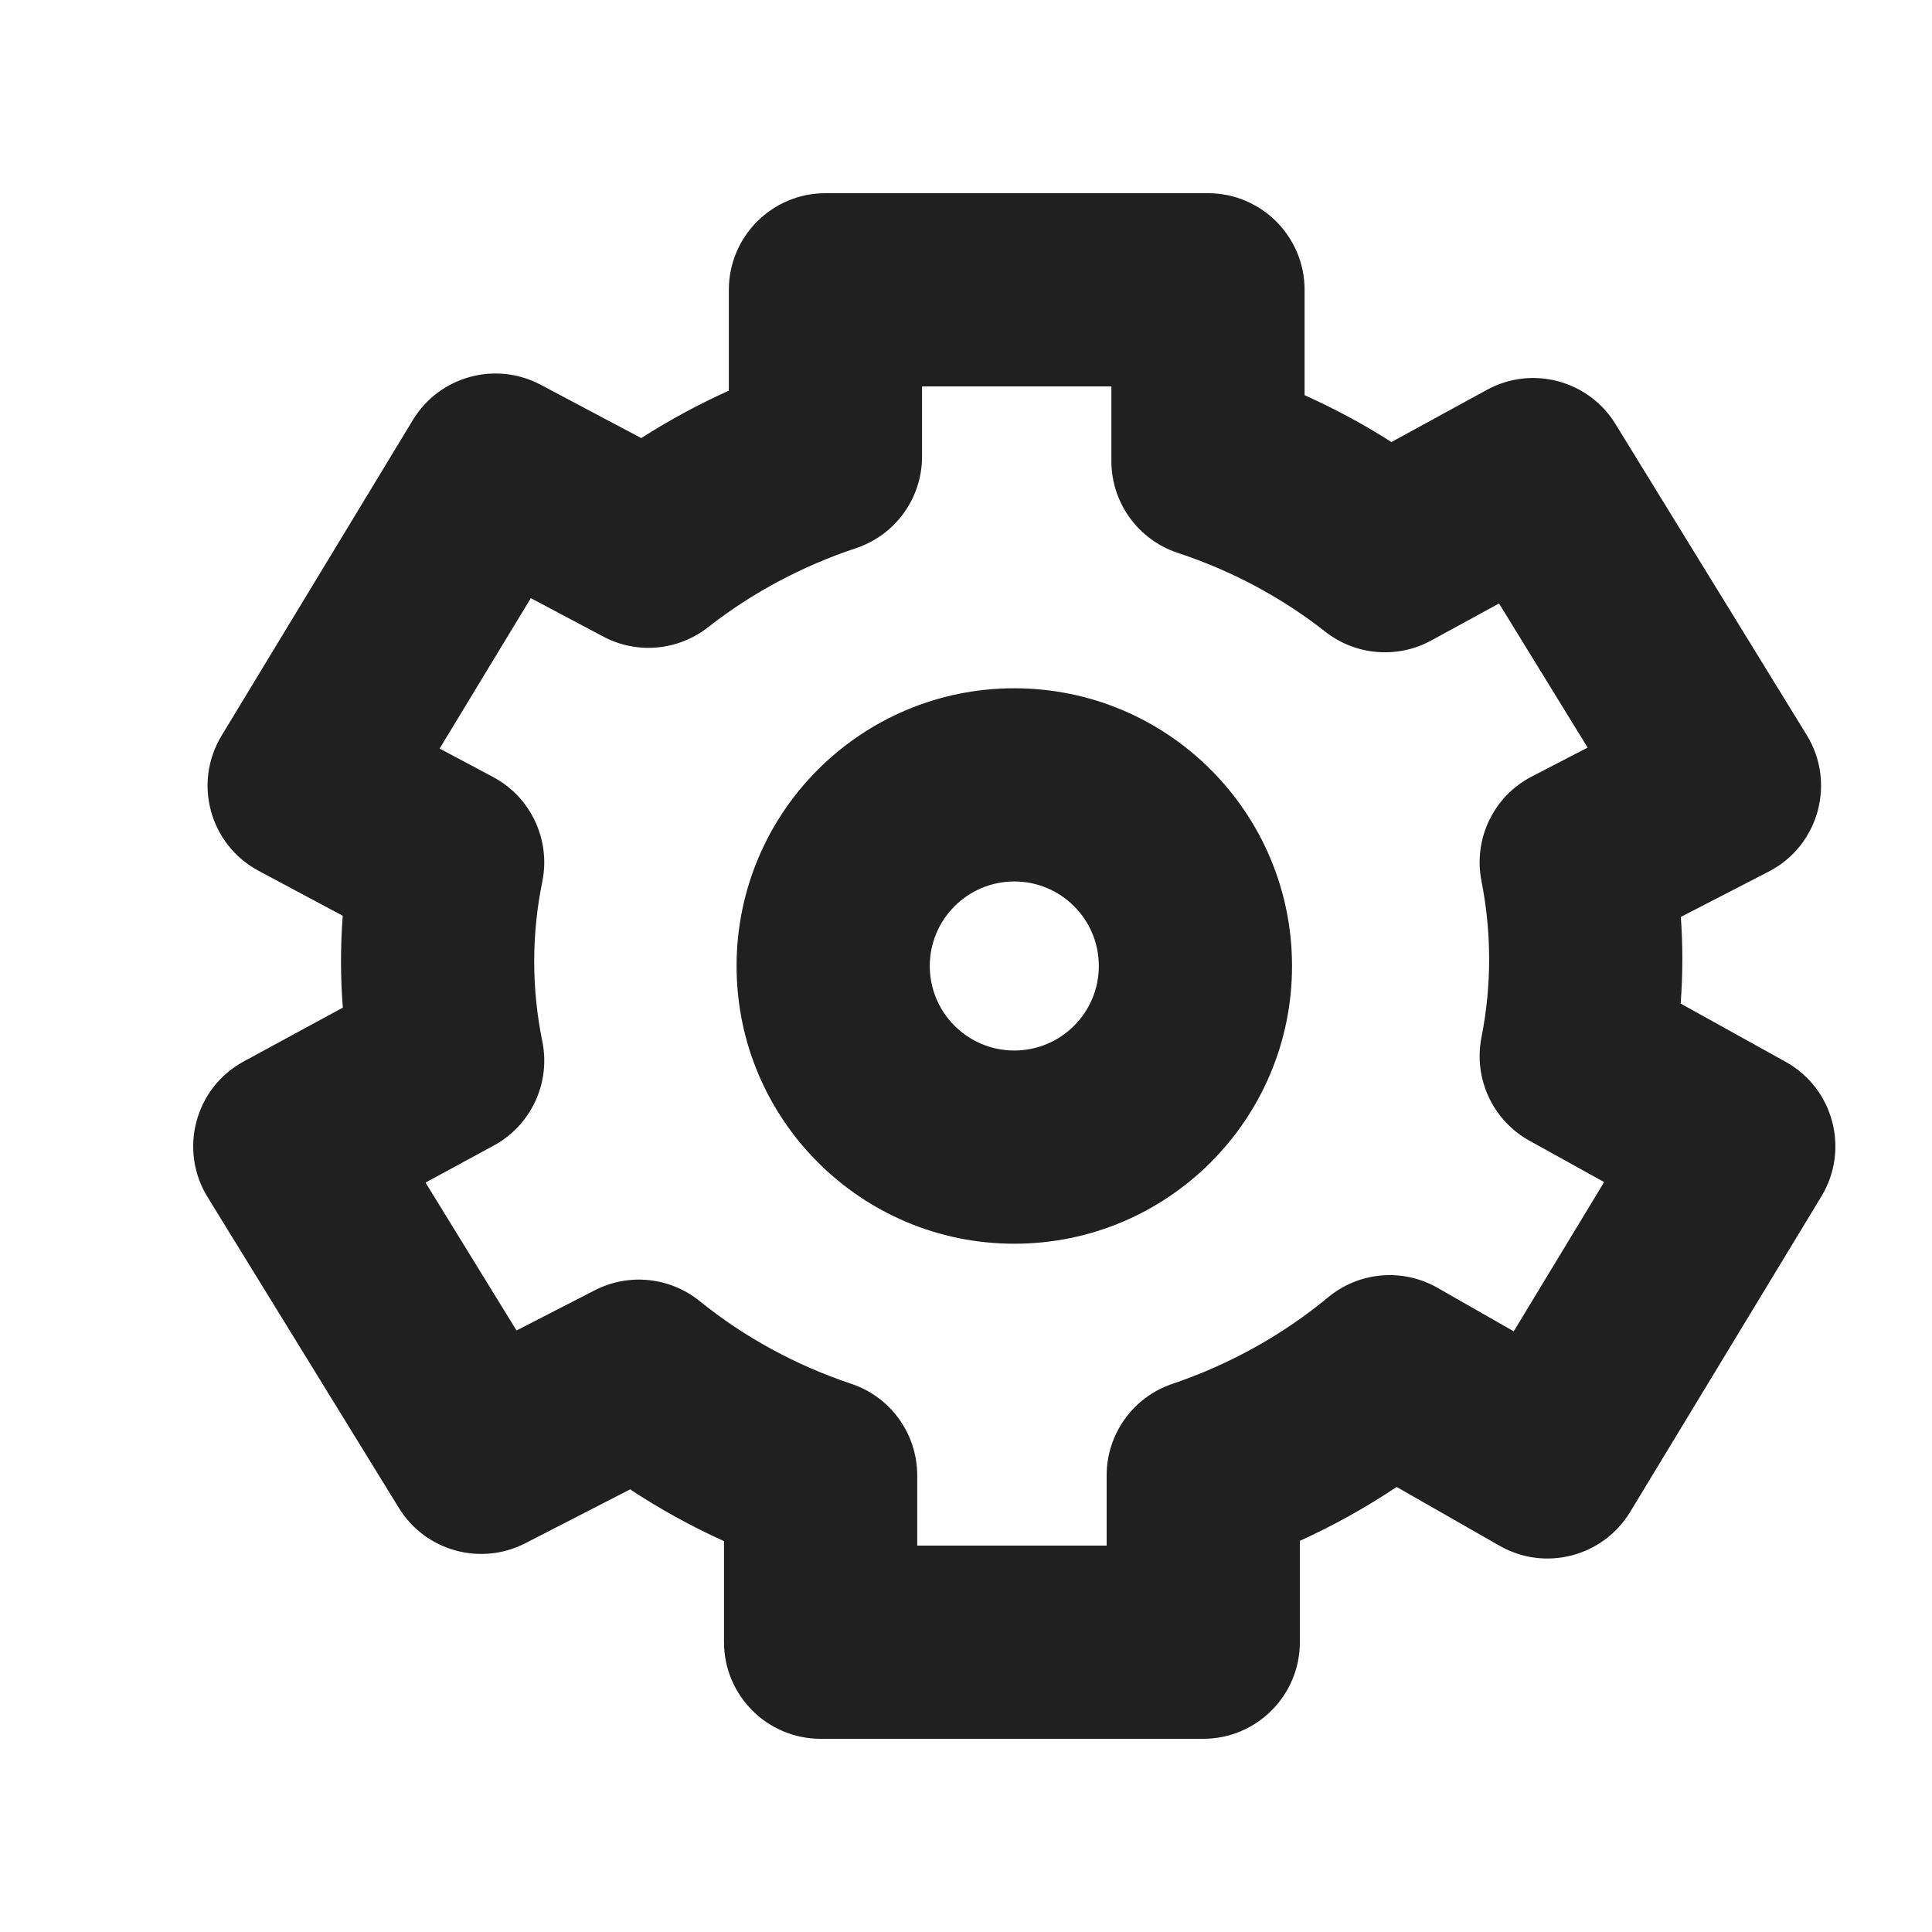
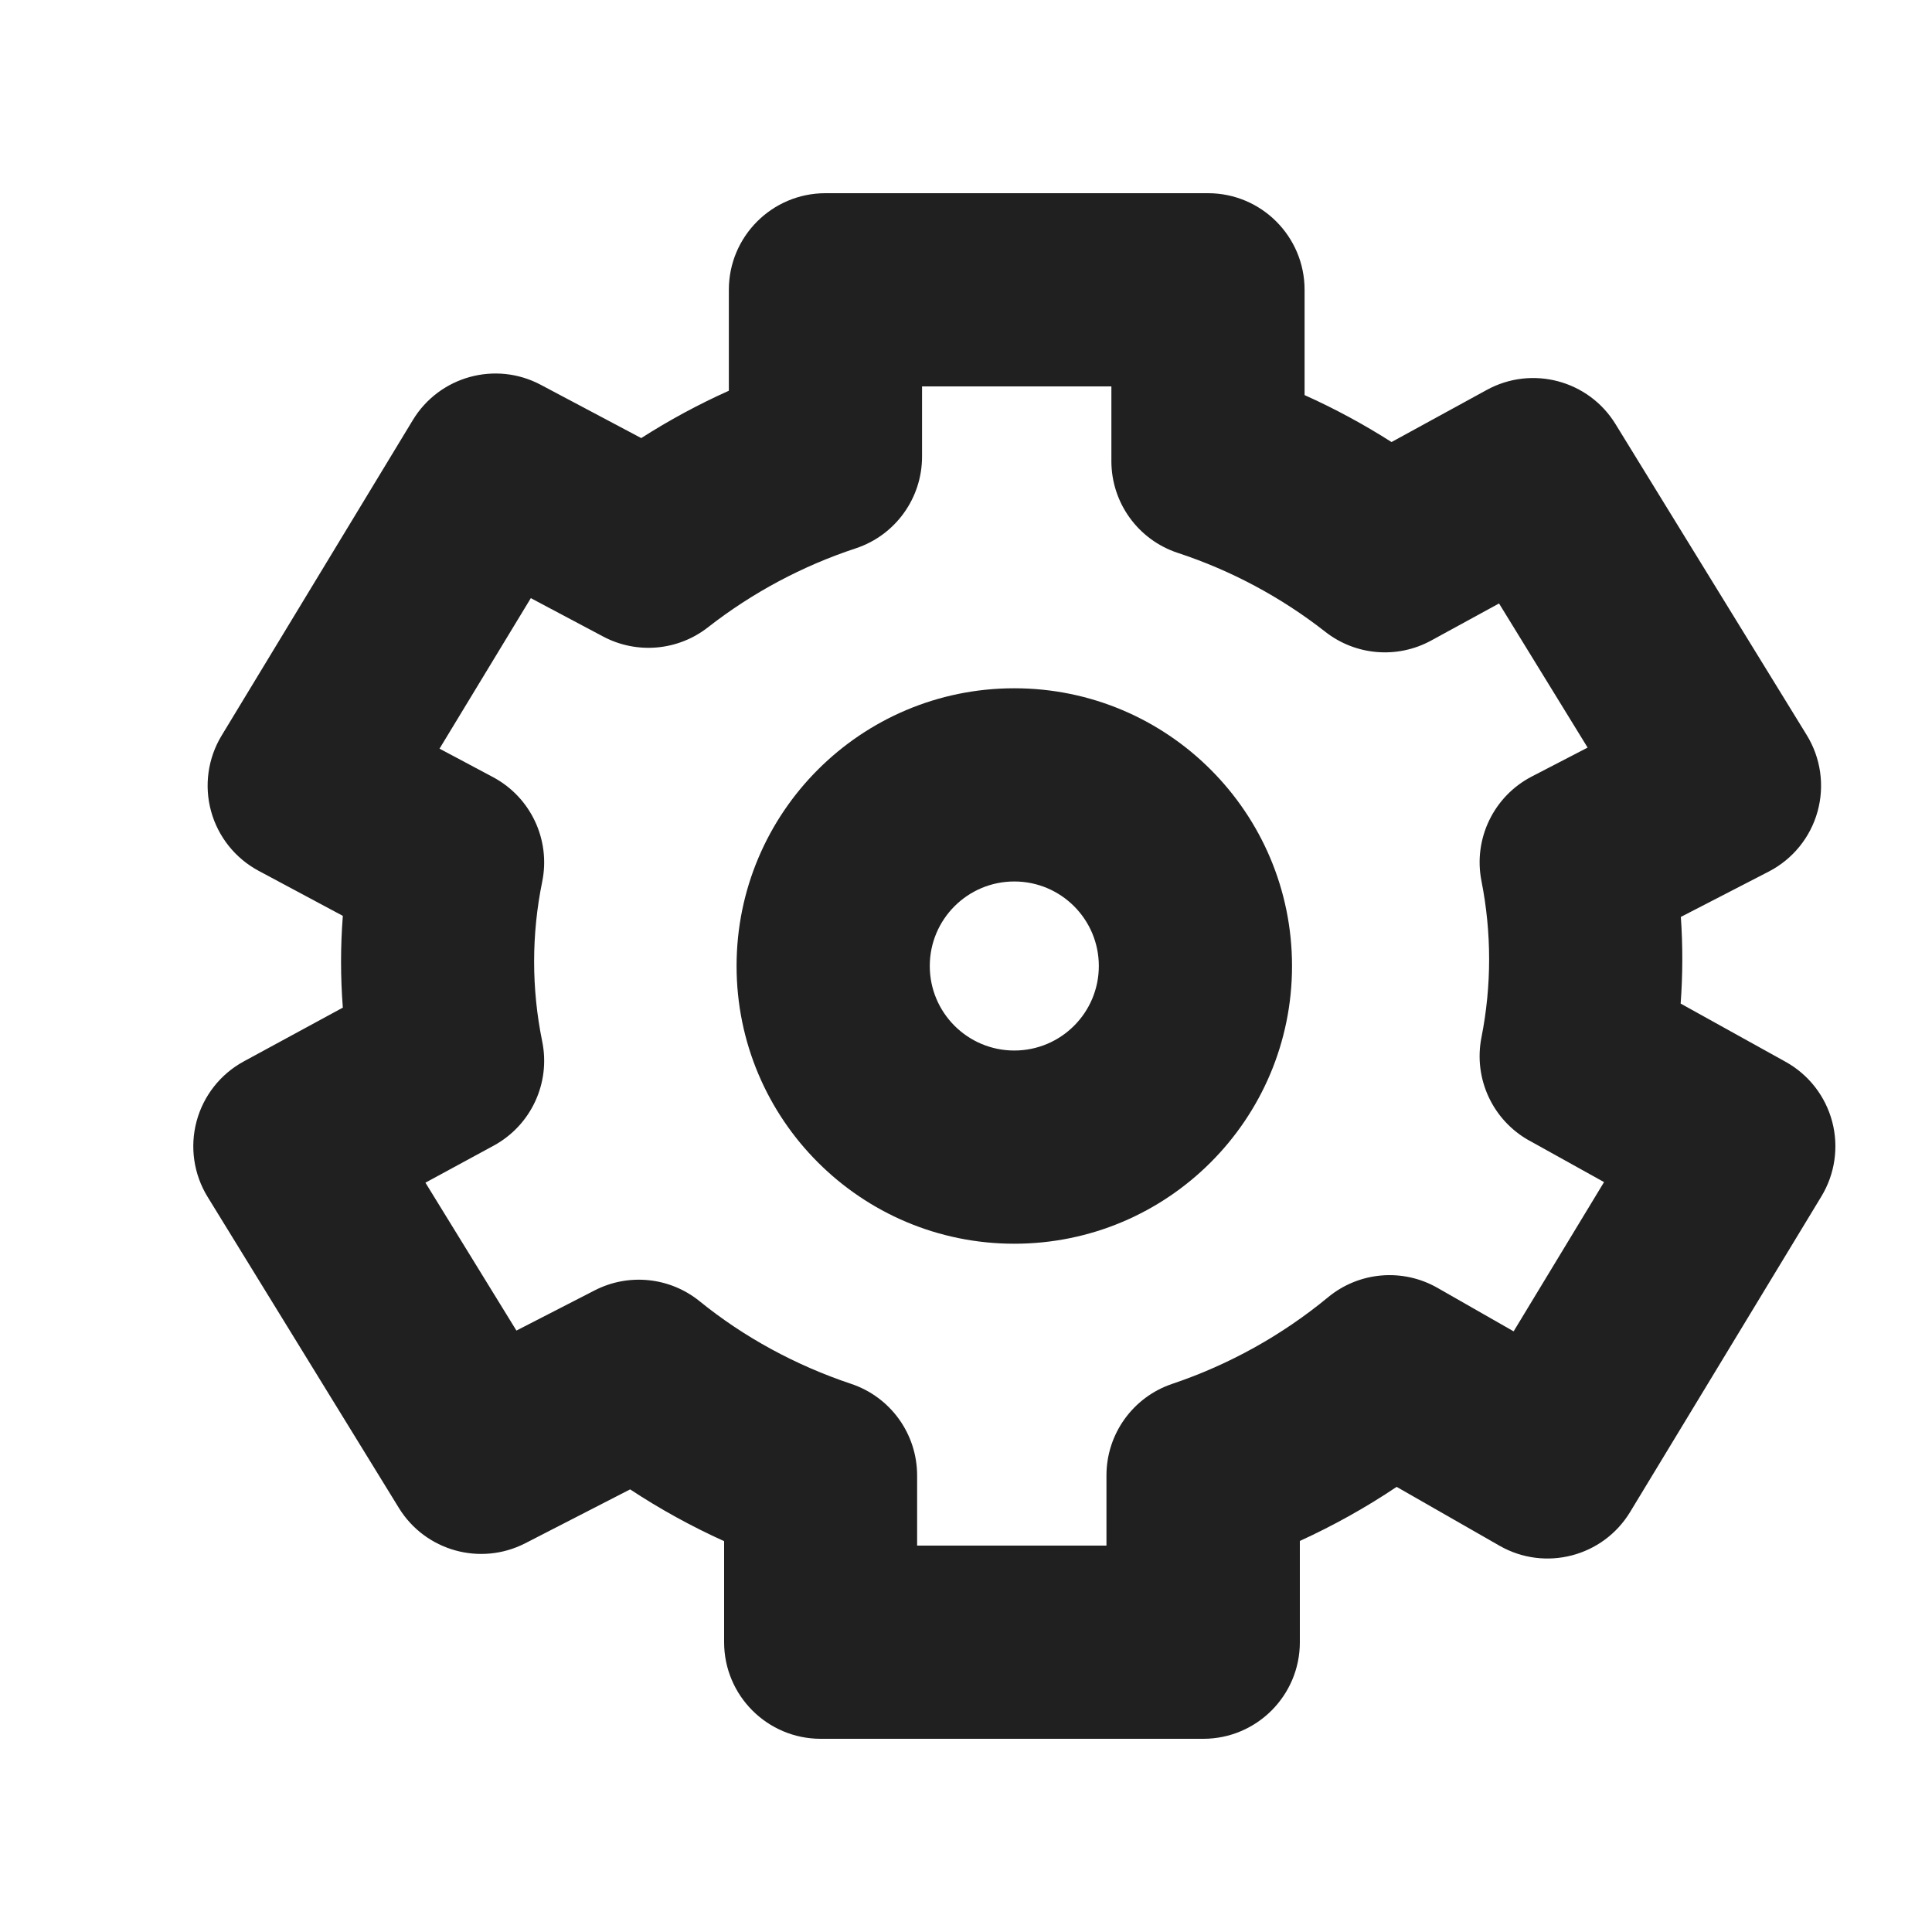
- <svg xmlns="http://www.w3.org/2000/svg" width="20px" height="20px" viewBox="0 0 20 20" version="1.1">
-   <g id="Assets" stroke="none" stroke-width="1" fill="none" fill-rule="evenodd">
-     <g id="icon-20-settings" fill-rule="nonzero" fill="#202020">
-       <path d="M10.5,9.125 C10.017,9.125 9.625,9.517 9.625,10 C9.625,10.483 10.017,10.875 10.5,10.875 C10.983,10.875 11.375,10.483 11.375,10 C11.375,9.517 10.984,9.125 10.5,9.125 Z M18.485,10.992 C18.981,11.267 19.149,11.9 18.855,12.385 L16.875,15.652 C16.594,16.115 15.995,16.271 15.524,16.002 L14.458,15.393 C14.141,15.605 13.805,15.792 13.456,15.951 L13.456,17 C13.456,17.552 13.008,18 12.456,18 L8.495,18 C7.943,18 7.495,17.552 7.495,17 L7.495,15.954 C7.157,15.801 6.831,15.621 6.523,15.418 L5.437,15.976 C4.973,16.214 4.402,16.055 4.129,15.61 L2.148,12.391 C1.848,11.902 2.019,11.261 2.523,10.988 L3.549,10.431 C3.524,10.115 3.524,9.797 3.548,9.48 L2.678,9.015 C2.172,8.745 1.996,8.106 2.294,7.615 L4.274,4.348 C4.548,3.895 5.129,3.735 5.597,3.983 L6.638,4.535 C6.927,4.35 7.23,4.186 7.545,4.044 L7.545,3 C7.545,2.448 7.992,2 8.545,2 L12.505,2 C13.057,2 13.505,2.448 13.505,3 L13.505,4.091 C13.817,4.231 14.118,4.393 14.404,4.576 L15.392,4.036 C15.859,3.78 16.444,3.936 16.723,4.389 L18.703,7.609 C19.008,8.105 18.827,8.755 18.311,9.022 L17.4,9.492 C17.421,9.791 17.421,10.091 17.398,10.389 L18.485,10.992 Z M10.5,7.125 C12.088,7.125 13.375,8.412 13.375,10 C13.375,11.588 12.088,12.875 10.5,12.875 C8.913,12.875 7.625,11.588 7.625,10 C7.625,8.412 8.912,7.125 10.5,7.125 Z M15.832,11.808 C15.452,11.597 15.252,11.165 15.336,10.739 C15.442,10.204 15.442,9.656 15.336,9.12 C15.25,8.683 15.462,8.242 15.858,8.038 L16.435,7.739 L15.518,6.247 L14.817,6.63 C14.466,6.822 14.034,6.786 13.719,6.539 C13.267,6.184 12.749,5.907 12.191,5.723 C11.782,5.587 11.505,5.205 11.505,4.773 L11.505,4 L9.545,4 L9.545,4.726 C9.545,5.157 9.269,5.539 8.86,5.675 C8.301,5.861 7.783,6.138 7.33,6.493 C7.019,6.737 6.594,6.775 6.245,6.59 L5.495,6.192 L4.551,7.749 L5.105,8.044 C5.495,8.252 5.702,8.693 5.614,9.126 C5.502,9.673 5.502,10.233 5.614,10.78 C5.702,11.211 5.498,11.649 5.111,11.859 L4.405,12.242 L5.347,13.773 L6.157,13.357 C6.509,13.176 6.935,13.22 7.243,13.469 C7.704,13.842 8.236,14.132 8.812,14.325 C9.22,14.461 9.495,14.843 9.495,15.273 L9.495,16 L11.456,16 L11.456,15.273 C11.456,14.845 11.729,14.464 12.135,14.326 C12.73,14.125 13.277,13.82 13.748,13.43 C14.069,13.164 14.521,13.125 14.882,13.332 L15.67,13.782 L16.606,12.237 L15.832,11.808 Z" id="Combined-Shape" />
-     </g>
-   </g>
+ <svg xmlns="http://www.w3.org/2000/svg" width="20" height="20">
+   <path d="M10.5 9.125a.875.875 0 1 0 0 1.75.875.875 0 0 0 0-1.75zm7.985 1.867a1 1 0 0 1 .37 1.393l-1.98 3.267a1 1 0 0 1-1.351.35l-1.066-.61c-.317.213-.653.4-1.002.56V17a1 1 0 0 1-1 1h-3.96a1 1 0 0 1-1-1v-1.046a7.028 7.028 0 0 1-.973-.536l-1.086.558a1 1 0 0 1-1.308-.366l-1.98-3.22a1 1 0 0 1 .374-1.402l1.026-.557a6.118 6.118 0 0 1 0-.95l-.871-.466a1 1 0 0 1-.384-1.4l1.98-3.267a1 1 0 0 1 1.323-.365l1.041.552c.289-.185.592-.349.907-.49V3a1 1 0 0 1 1-1h3.96a1 1 0 0 1 1 1v1.09c.312.14.613.303.9.486l.987-.54a1 1 0 0 1 1.331.353l1.98 3.22a1 1 0 0 1-.392 1.413l-.911.47c.021.299.02.599-.002.897l1.087.603zM10.5 7.125a2.875 2.875 0 1 1 0 5.75 2.875 2.875 0 0 1 0-5.75zm5.332 4.683a1 1 0 0 1-.496-1.069 4.167 4.167 0 0 0 0-1.619 1 1 0 0 1 .522-1.082l.577-.299-.917-1.492-.701.383a1 1 0 0 1-1.098-.09 5.025 5.025 0 0 0-1.528-.817 1 1 0 0 1-.686-.95V4h-1.96v.726a1 1 0 0 1-.685.95 5.06 5.06 0 0 0-1.53.817 1 1 0 0 1-1.085.097l-.75-.398L4.55 7.75l.554.295a1 1 0 0 1 .509 1.082 4.124 4.124 0 0 0 0 1.654 1 1 0 0 1-.503 1.079l-.706.383.942 1.531.81-.416a1 1 0 0 1 1.086.112c.46.373.993.663 1.57.856a1 1 0 0 1 .682.948V16h1.96v-.727a1 1 0 0 1 .68-.947 5.083 5.083 0 0 0 1.613-.896 1 1 0 0 1 1.134-.098l.788.45.936-1.545-.774-.43z" fill-rule="nonzero" fill="#202020" />
</svg>
